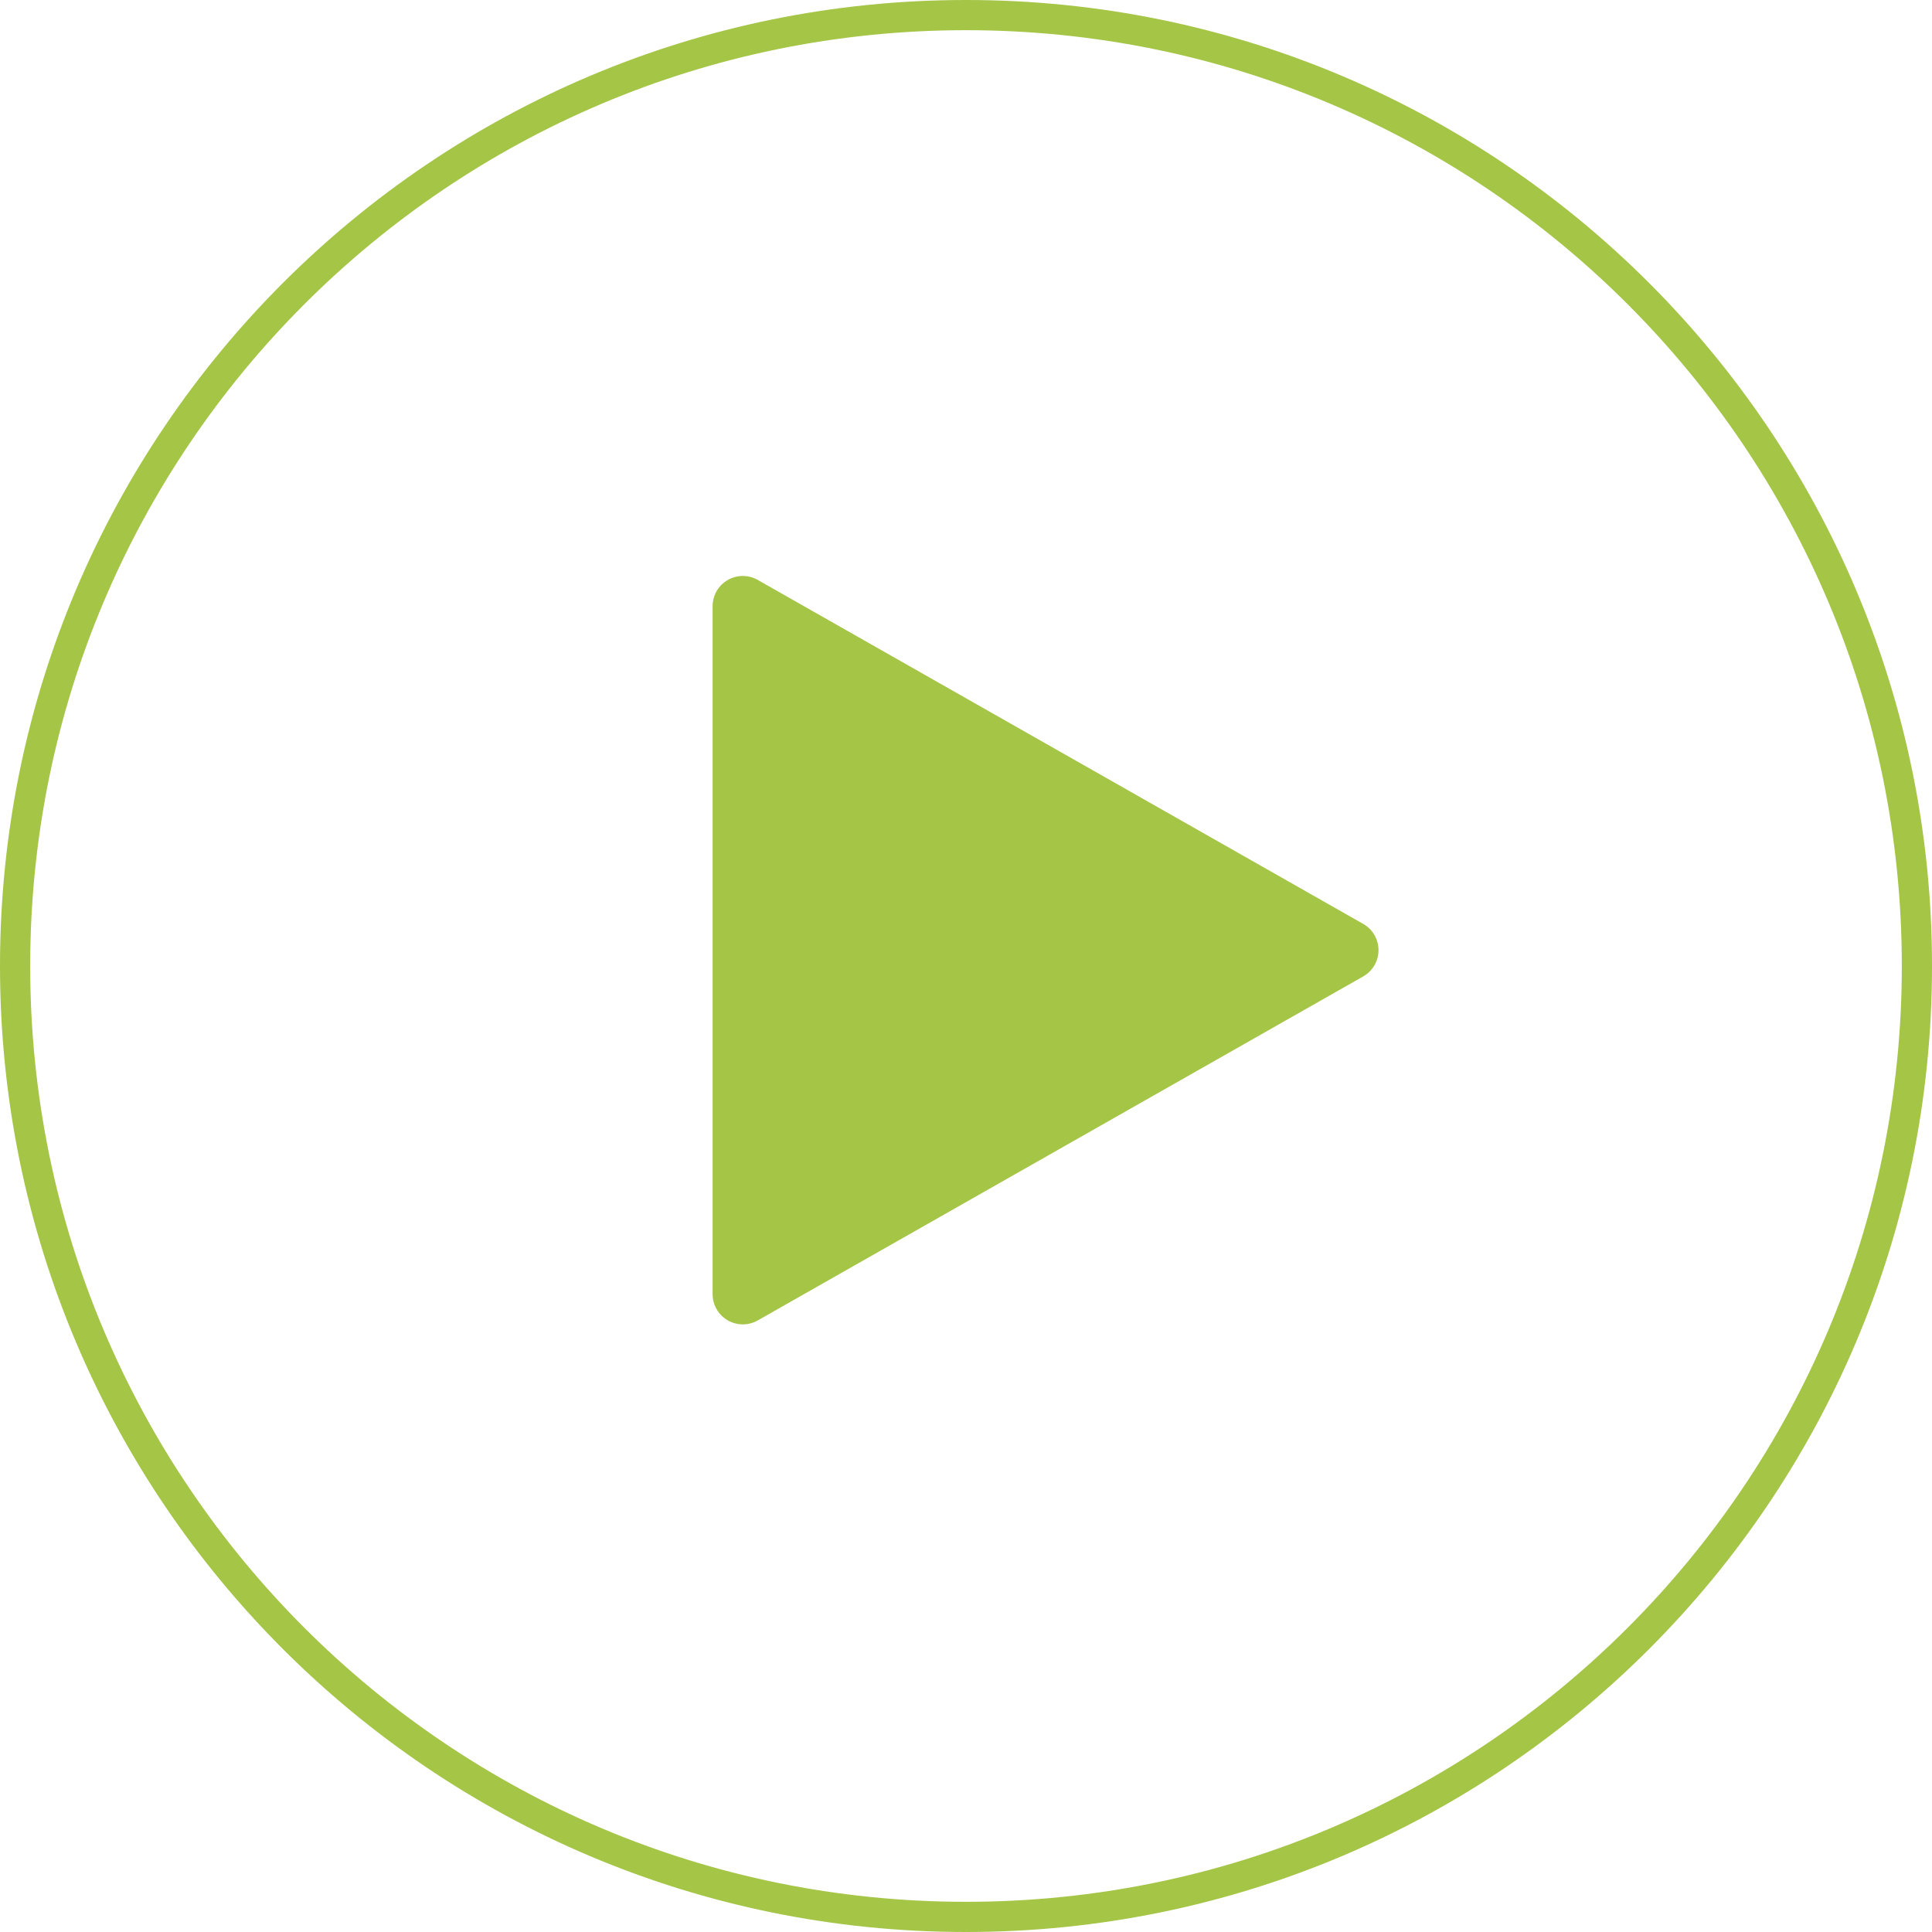
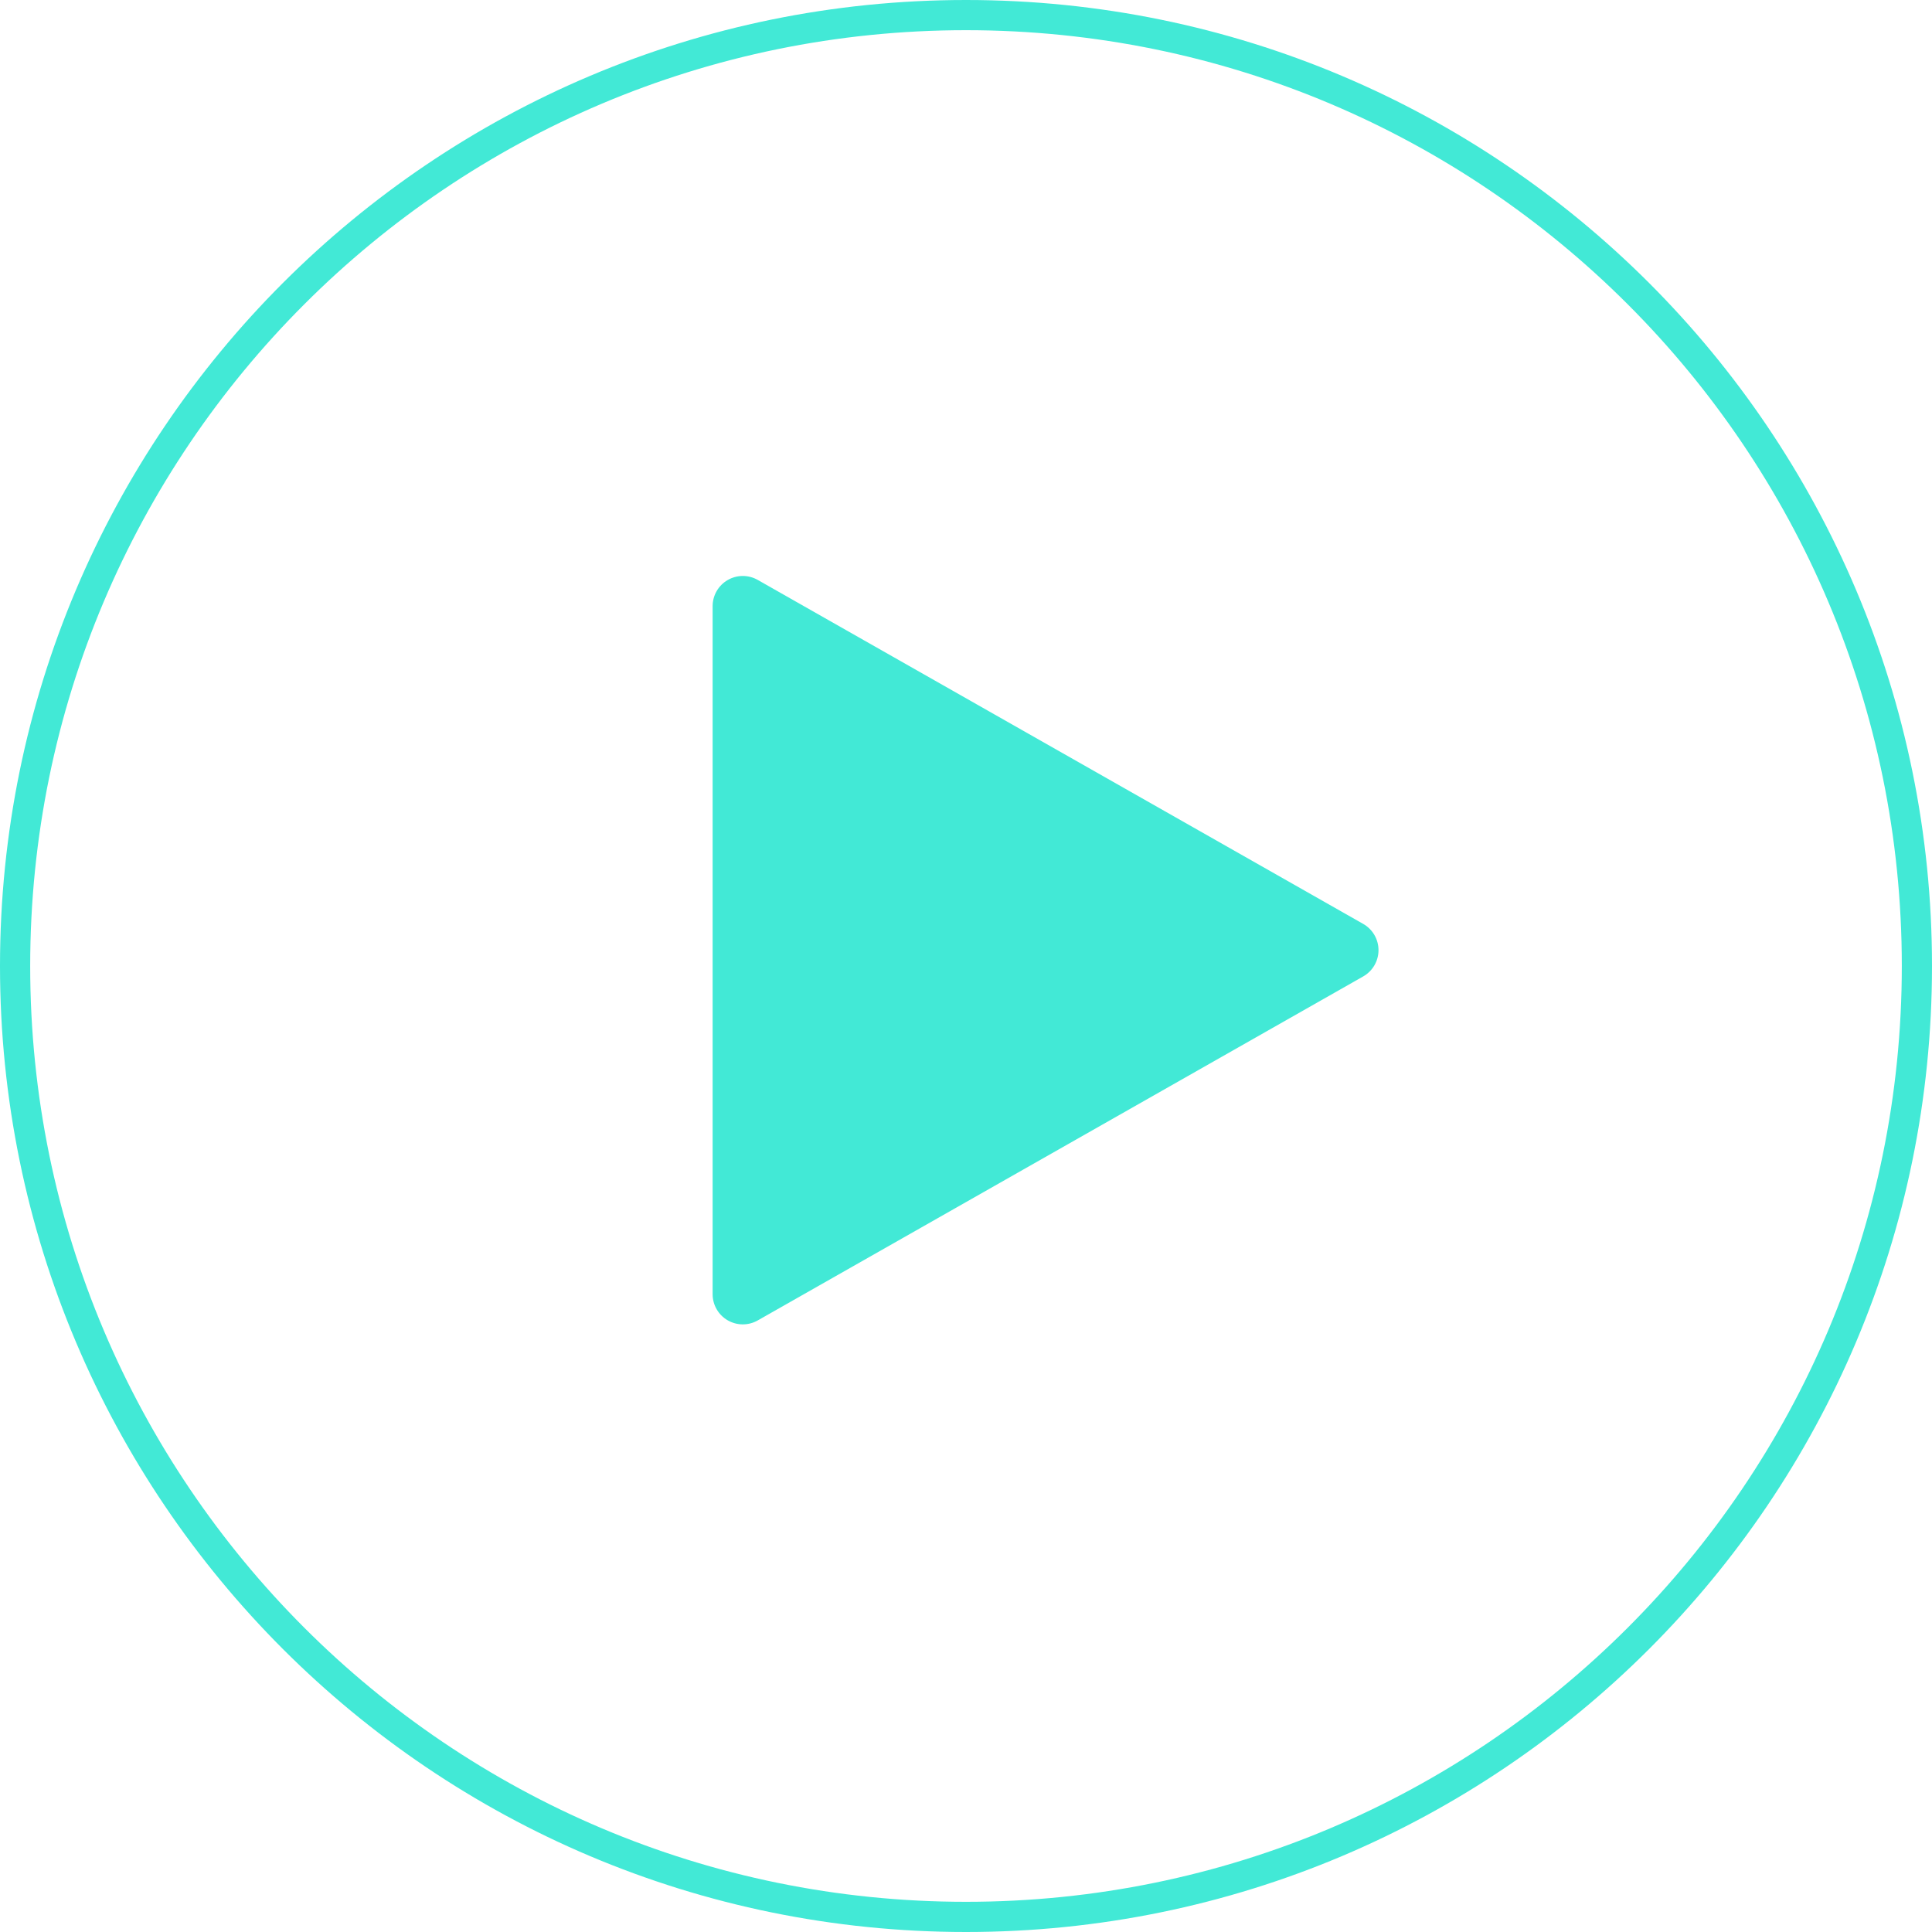
<svg xmlns="http://www.w3.org/2000/svg" width="128" height="128" viewBox="0 0 128 128">
  <g transform="translate(-443 -3093)">
-     <path d="M24.491,3.06a2,2,0,0,1,3.478,0L50.761,43.176a2,2,0,0,1-1.739,2.988H3.437A2,2,0,0,1,1.7,43.176Z" transform="translate(536.377 3129.721) rotate(90)" fill="#A4C546" />
-     <g transform="translate(443 3093)" fill="none" stroke="#A4C546" stroke-width="2">
+     <path d="M24.491,3.06a2,2,0,0,1,3.478,0L50.761,43.176a2,2,0,0,1-1.739,2.988H3.437A2,2,0,0,1,1.7,43.176Z" transform="translate(536.377 3129.721) rotate(90)" fill="#42e9d6" />
+     <g transform="translate(443 3093)" fill="none" stroke="#42e9d6" stroke-width="2">
      <circle cx="64" cy="64" r="64" stroke="none" />
      <circle cx="64" cy="64" r="63" fill="none" />
    </g>
  </g>
</svg>
